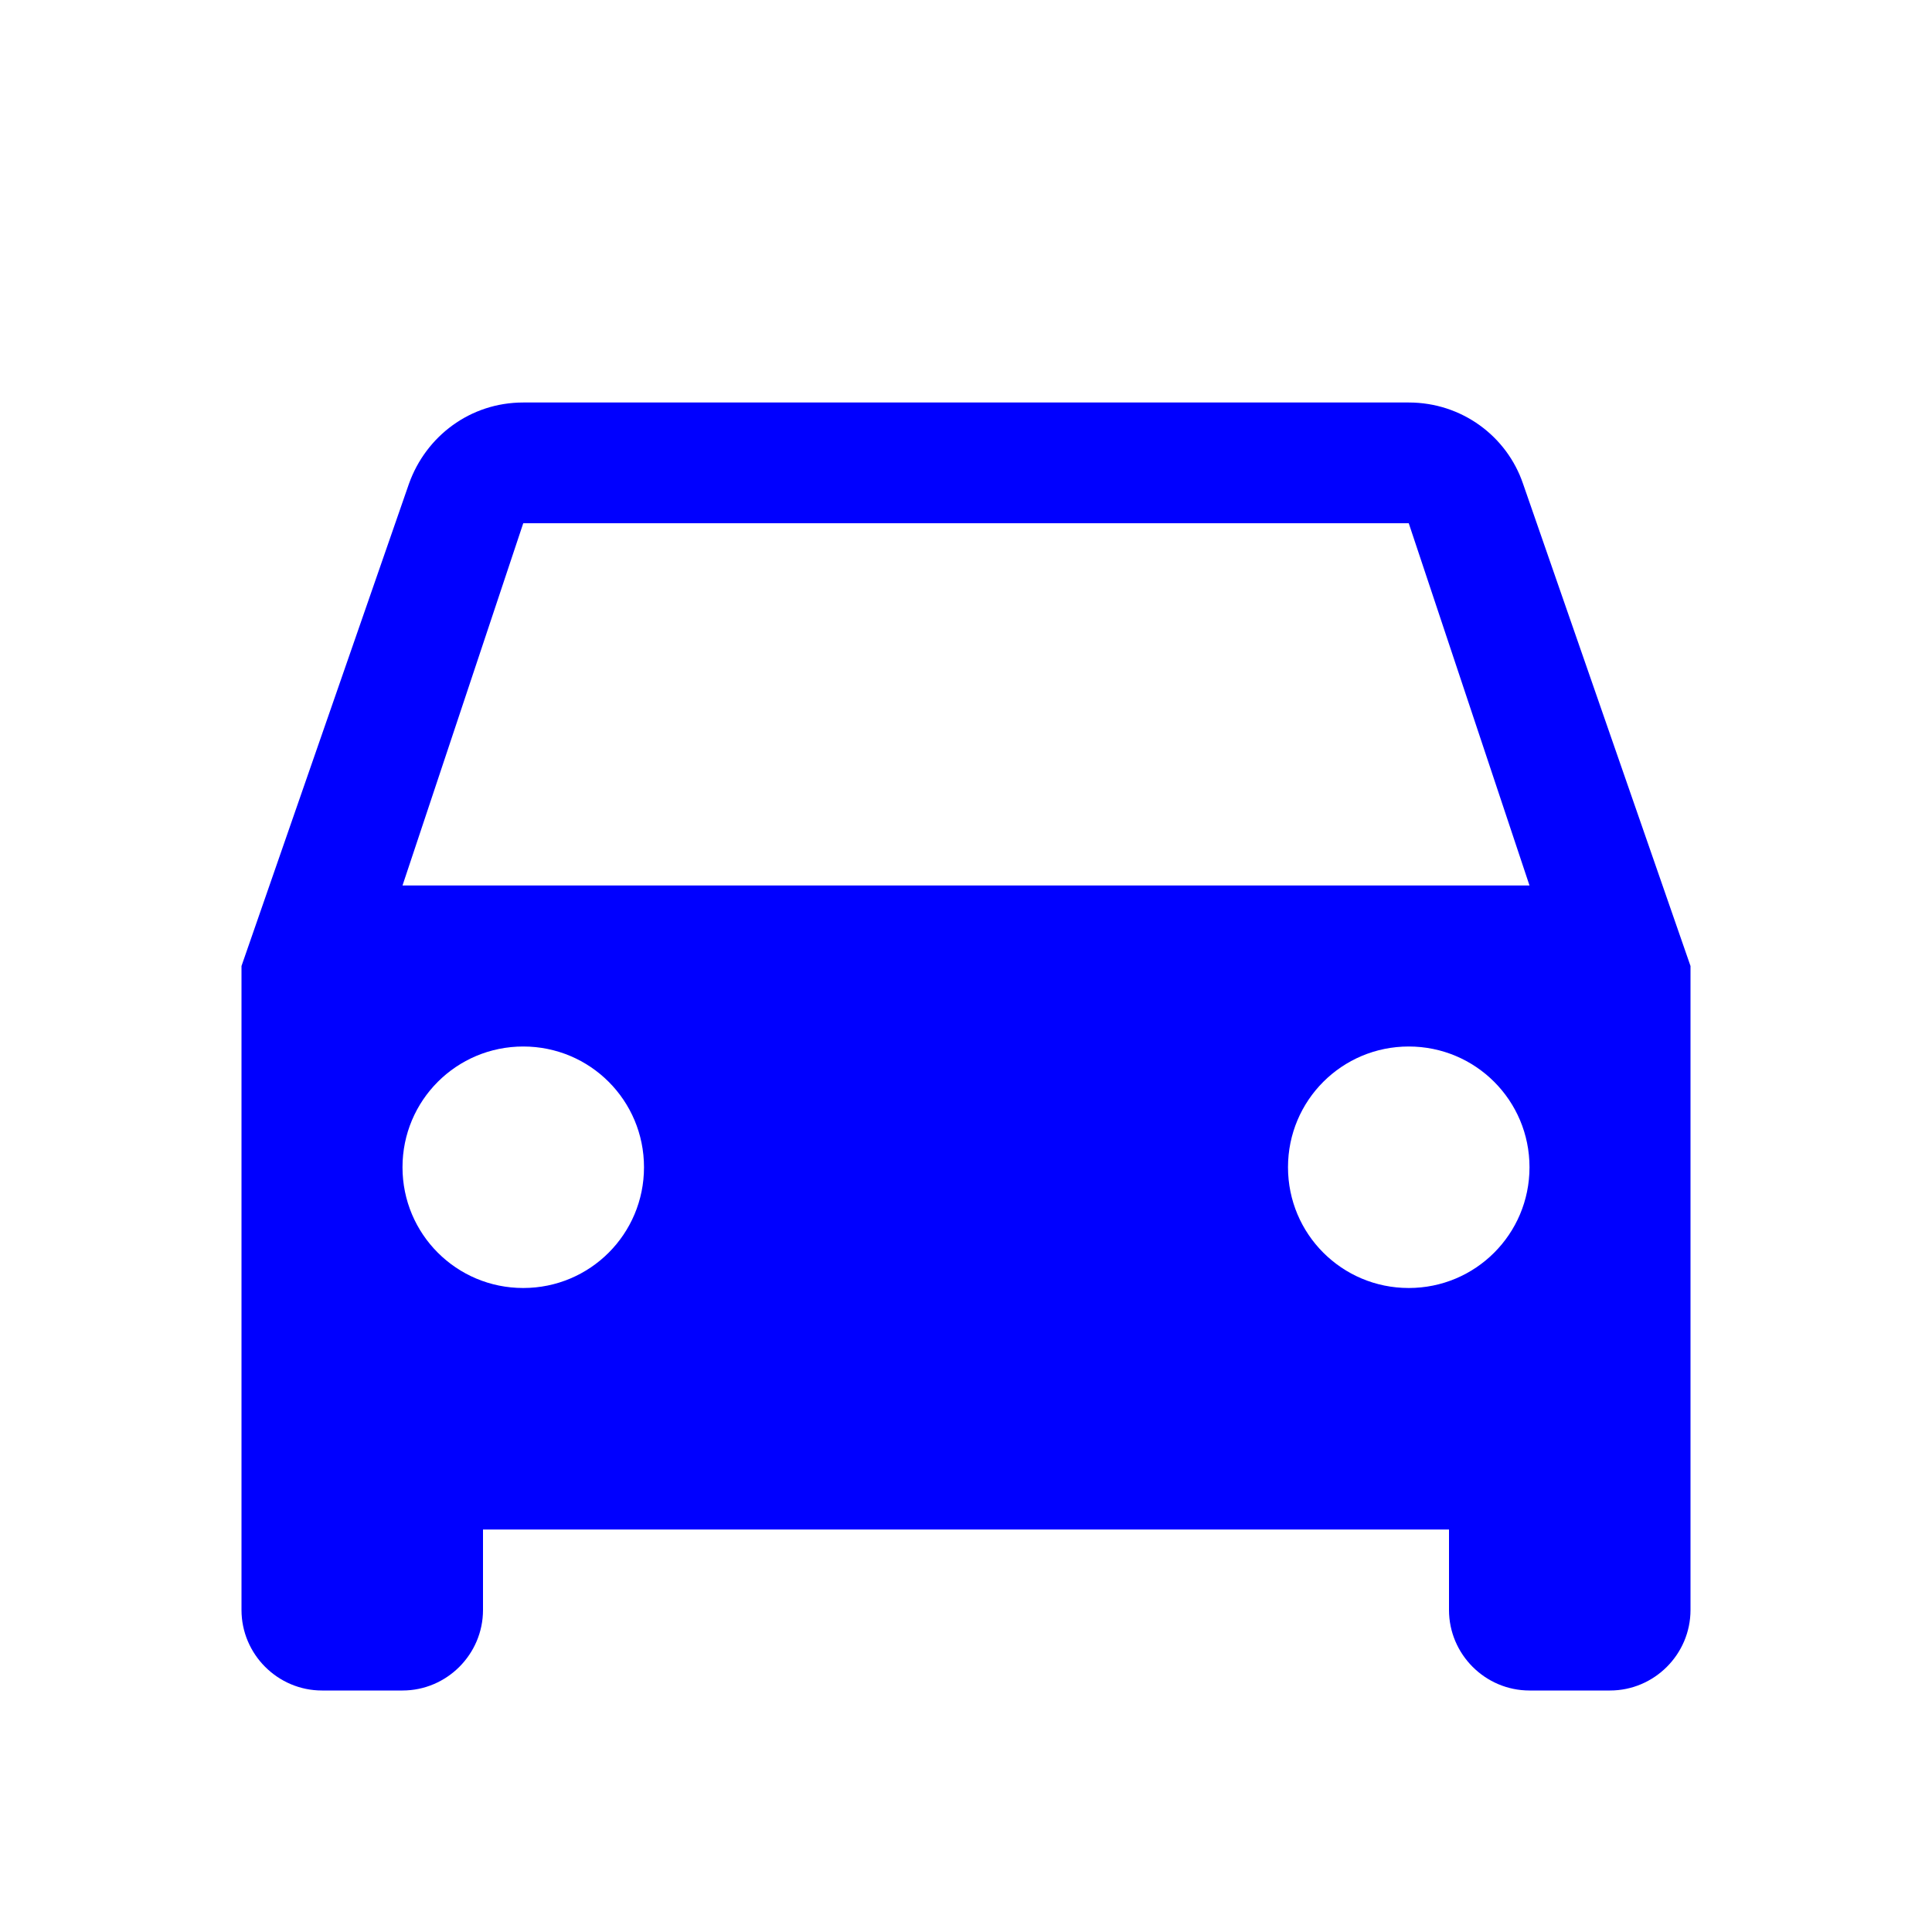
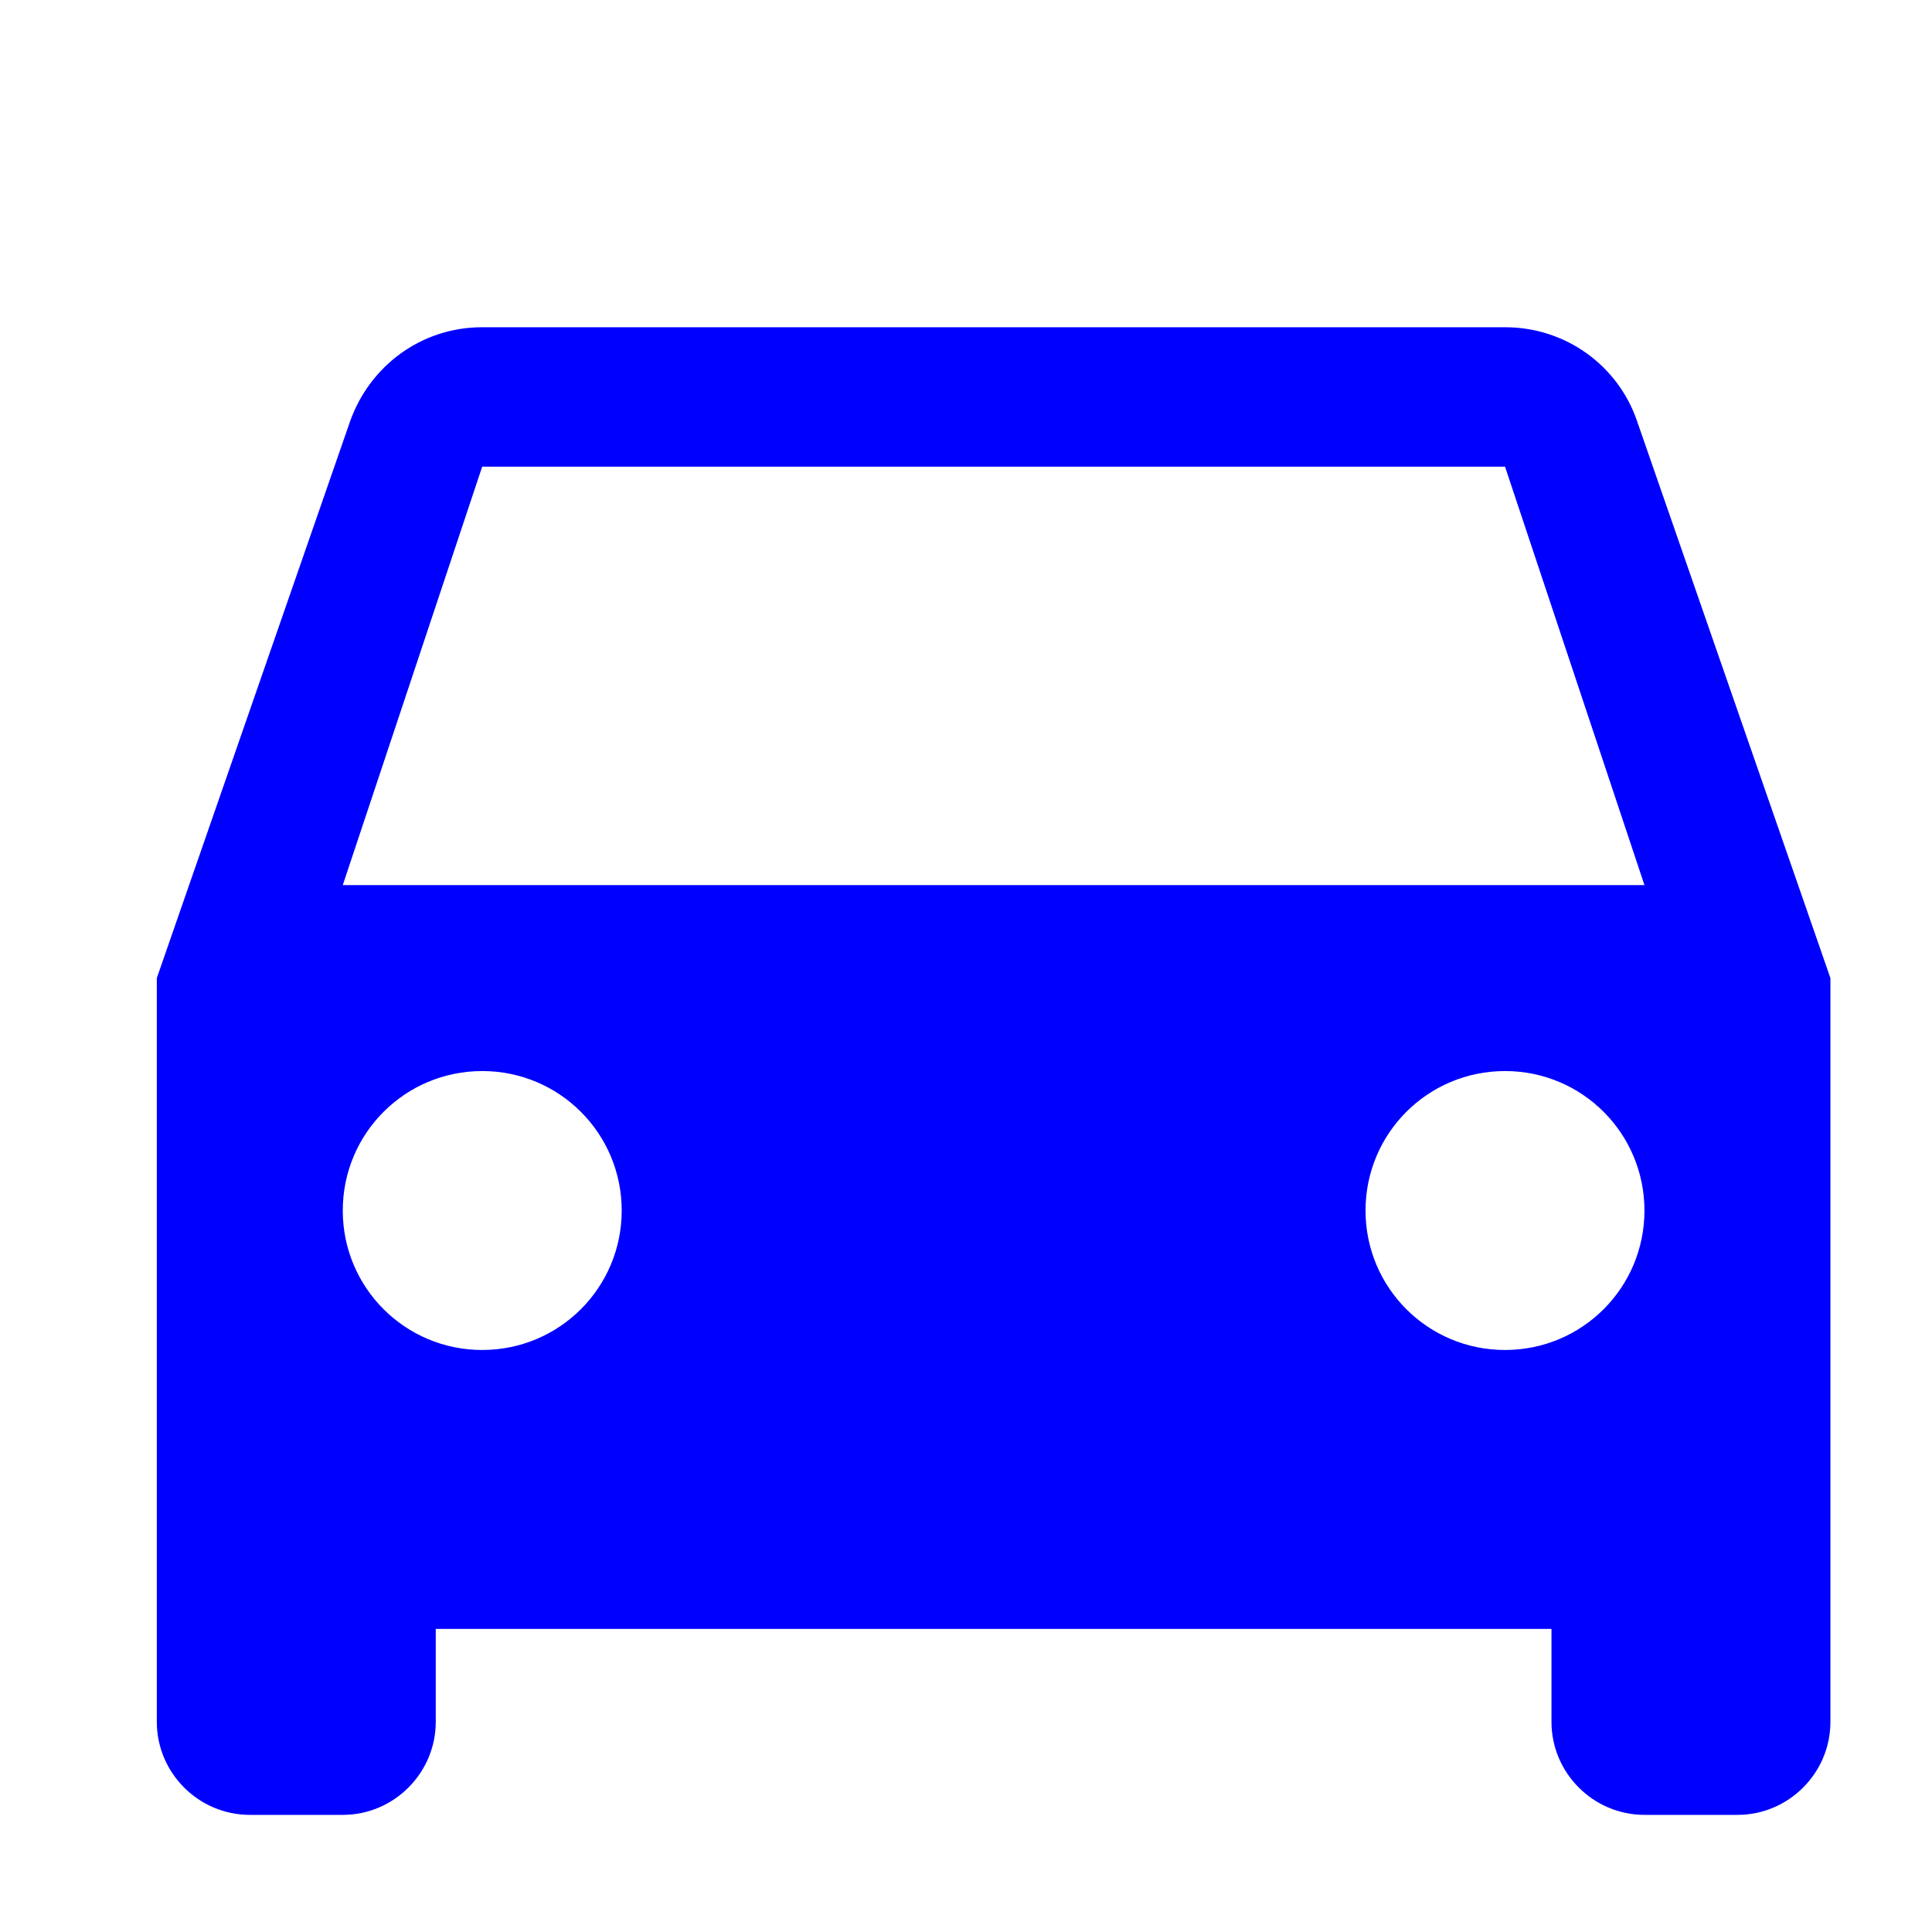
<svg xmlns="http://www.w3.org/2000/svg" version="1.1" x="0" y="0" width="24" height="24" viewBox="0, 0, 24, 24">
  <g id="icon-C" transform="translate(0, 0)">
-     <path d="M18.92,6.01 C18.72,5.42 18.16,5 17.5,5 L6.5,5 C5.84,5 5.29,5.42 5.08,6.01 L3,12 L3,20 C3,20.55 3.45,21 4,21 L5,21 C5.55,21 6,20.55 6,20 L6,19 L18,19 L18,20 C18,20.55 18.45,21 19,21 L20,21 C20.55,21 21,20.55 21,20 L21,12 L18.92,6.01 z M6.5,16 C5.67,16 5,15.33 5,14.5 C5,13.67 5.67,13 6.5,13 C7.33,13 8,13.67 8,14.5 C8,15.33 7.33,16 6.5,16 z M17.5,16 C16.67,16 16,15.33 16,14.5 C16,13.67 16.67,13 17.5,13 C18.33,13 19,13.67 19,14.5 C19,15.33 18.33,16 17.5,16 z M5,11 L6.5,6.5 L17.5,6.5 L19,11 L5,11 z" fill="#0000FF" />
+     <path d="M20.336,5.231 C20.105,4.55 19.458,4.065 18.696,4.065 L5.99,4.065 C5.228,4.065 4.593,4.55 4.35,5.231 L1.948,12.15 L1.948,21.39 C1.948,22.025 2.468,22.545 3.103,22.545 L4.258,22.545 C4.893,22.545 5.413,22.025 5.413,21.39 L5.413,20.235 L19.273,20.235 L19.273,21.39 C19.273,22.025 19.793,22.545 20.428,22.545 L21.583,22.545 C22.219,22.545 22.738,22.025 22.738,21.39 L22.738,12.15 L20.336,5.231 z M5.99,16.77 C5.032,16.77 4.258,15.996 4.258,15.038 C4.258,14.079 5.032,13.305 5.99,13.305 C6.949,13.305 7.723,14.079 7.723,15.038 C7.723,15.996 6.949,16.77 5.99,16.77 z M18.696,16.77 C17.737,16.77 16.963,15.996 16.963,15.038 C16.963,14.079 17.737,13.305 18.696,13.305 C19.654,13.305 20.428,14.079 20.428,15.038 C20.428,15.996 19.654,16.77 18.696,16.77 z M4.258,10.995 L5.99,5.797 L18.696,5.797 L20.428,10.995 L4.258,10.995 z" fill="#0000FF" />
  </g>
</svg>
